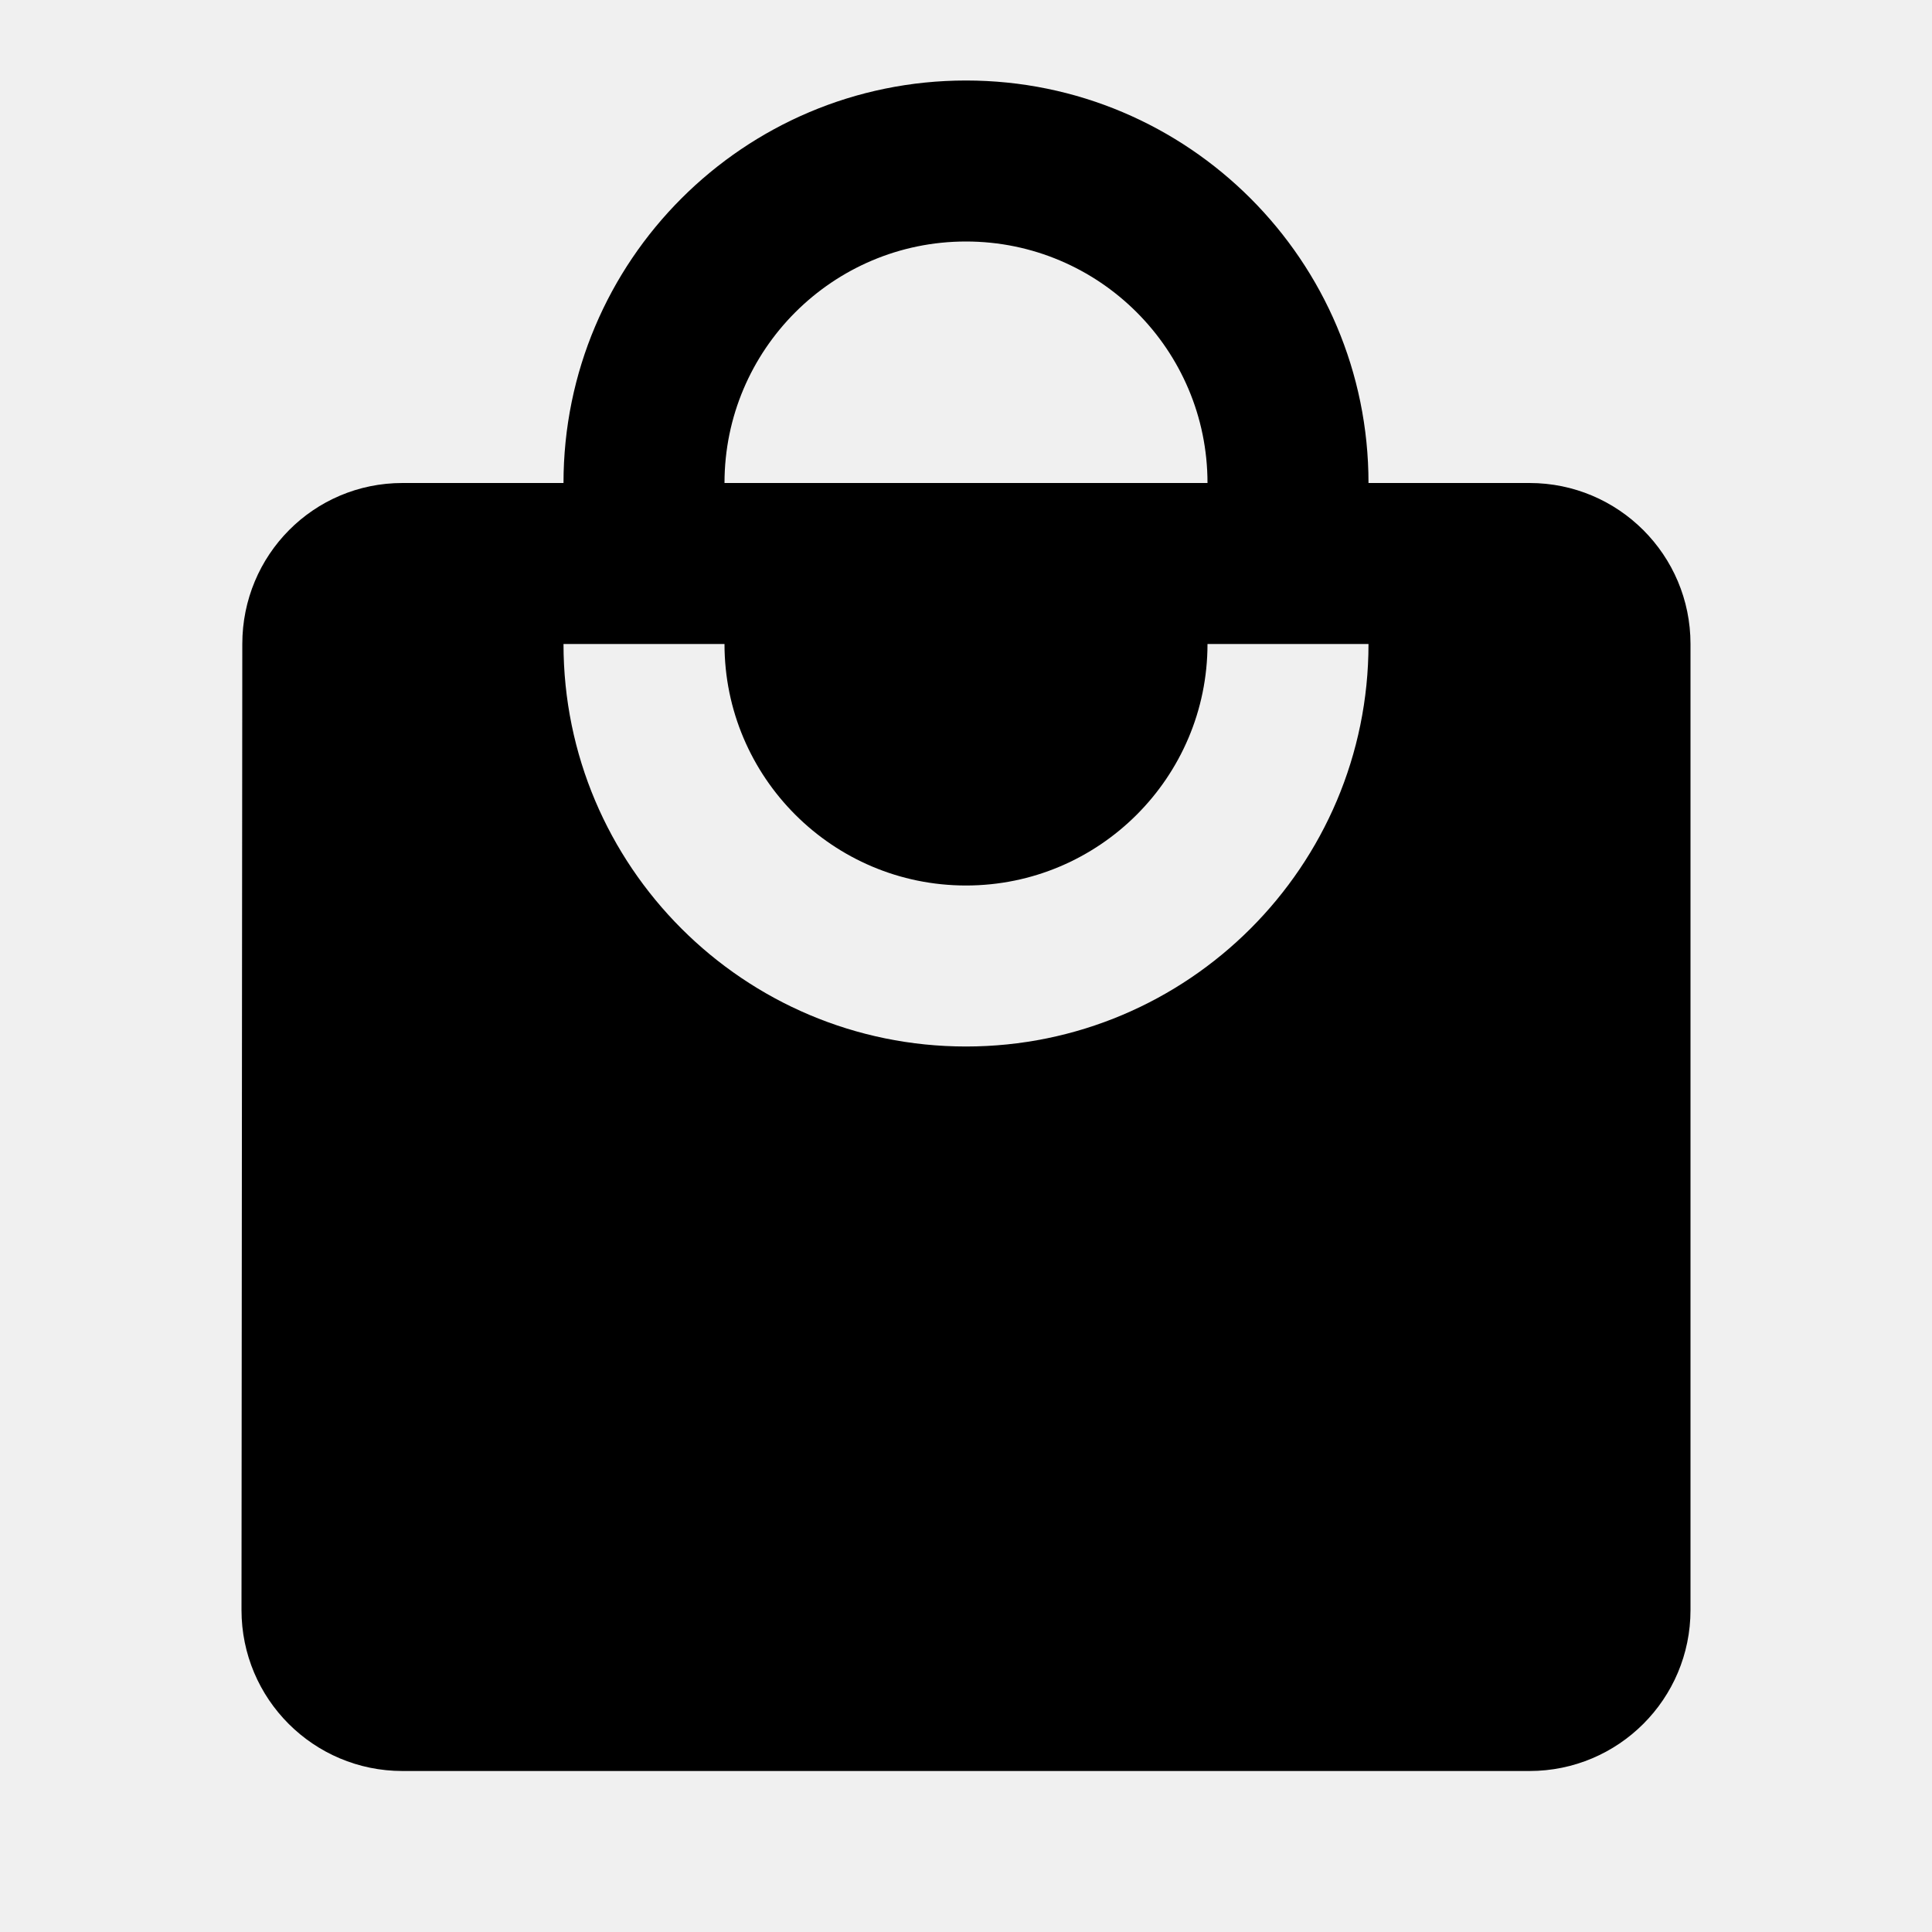
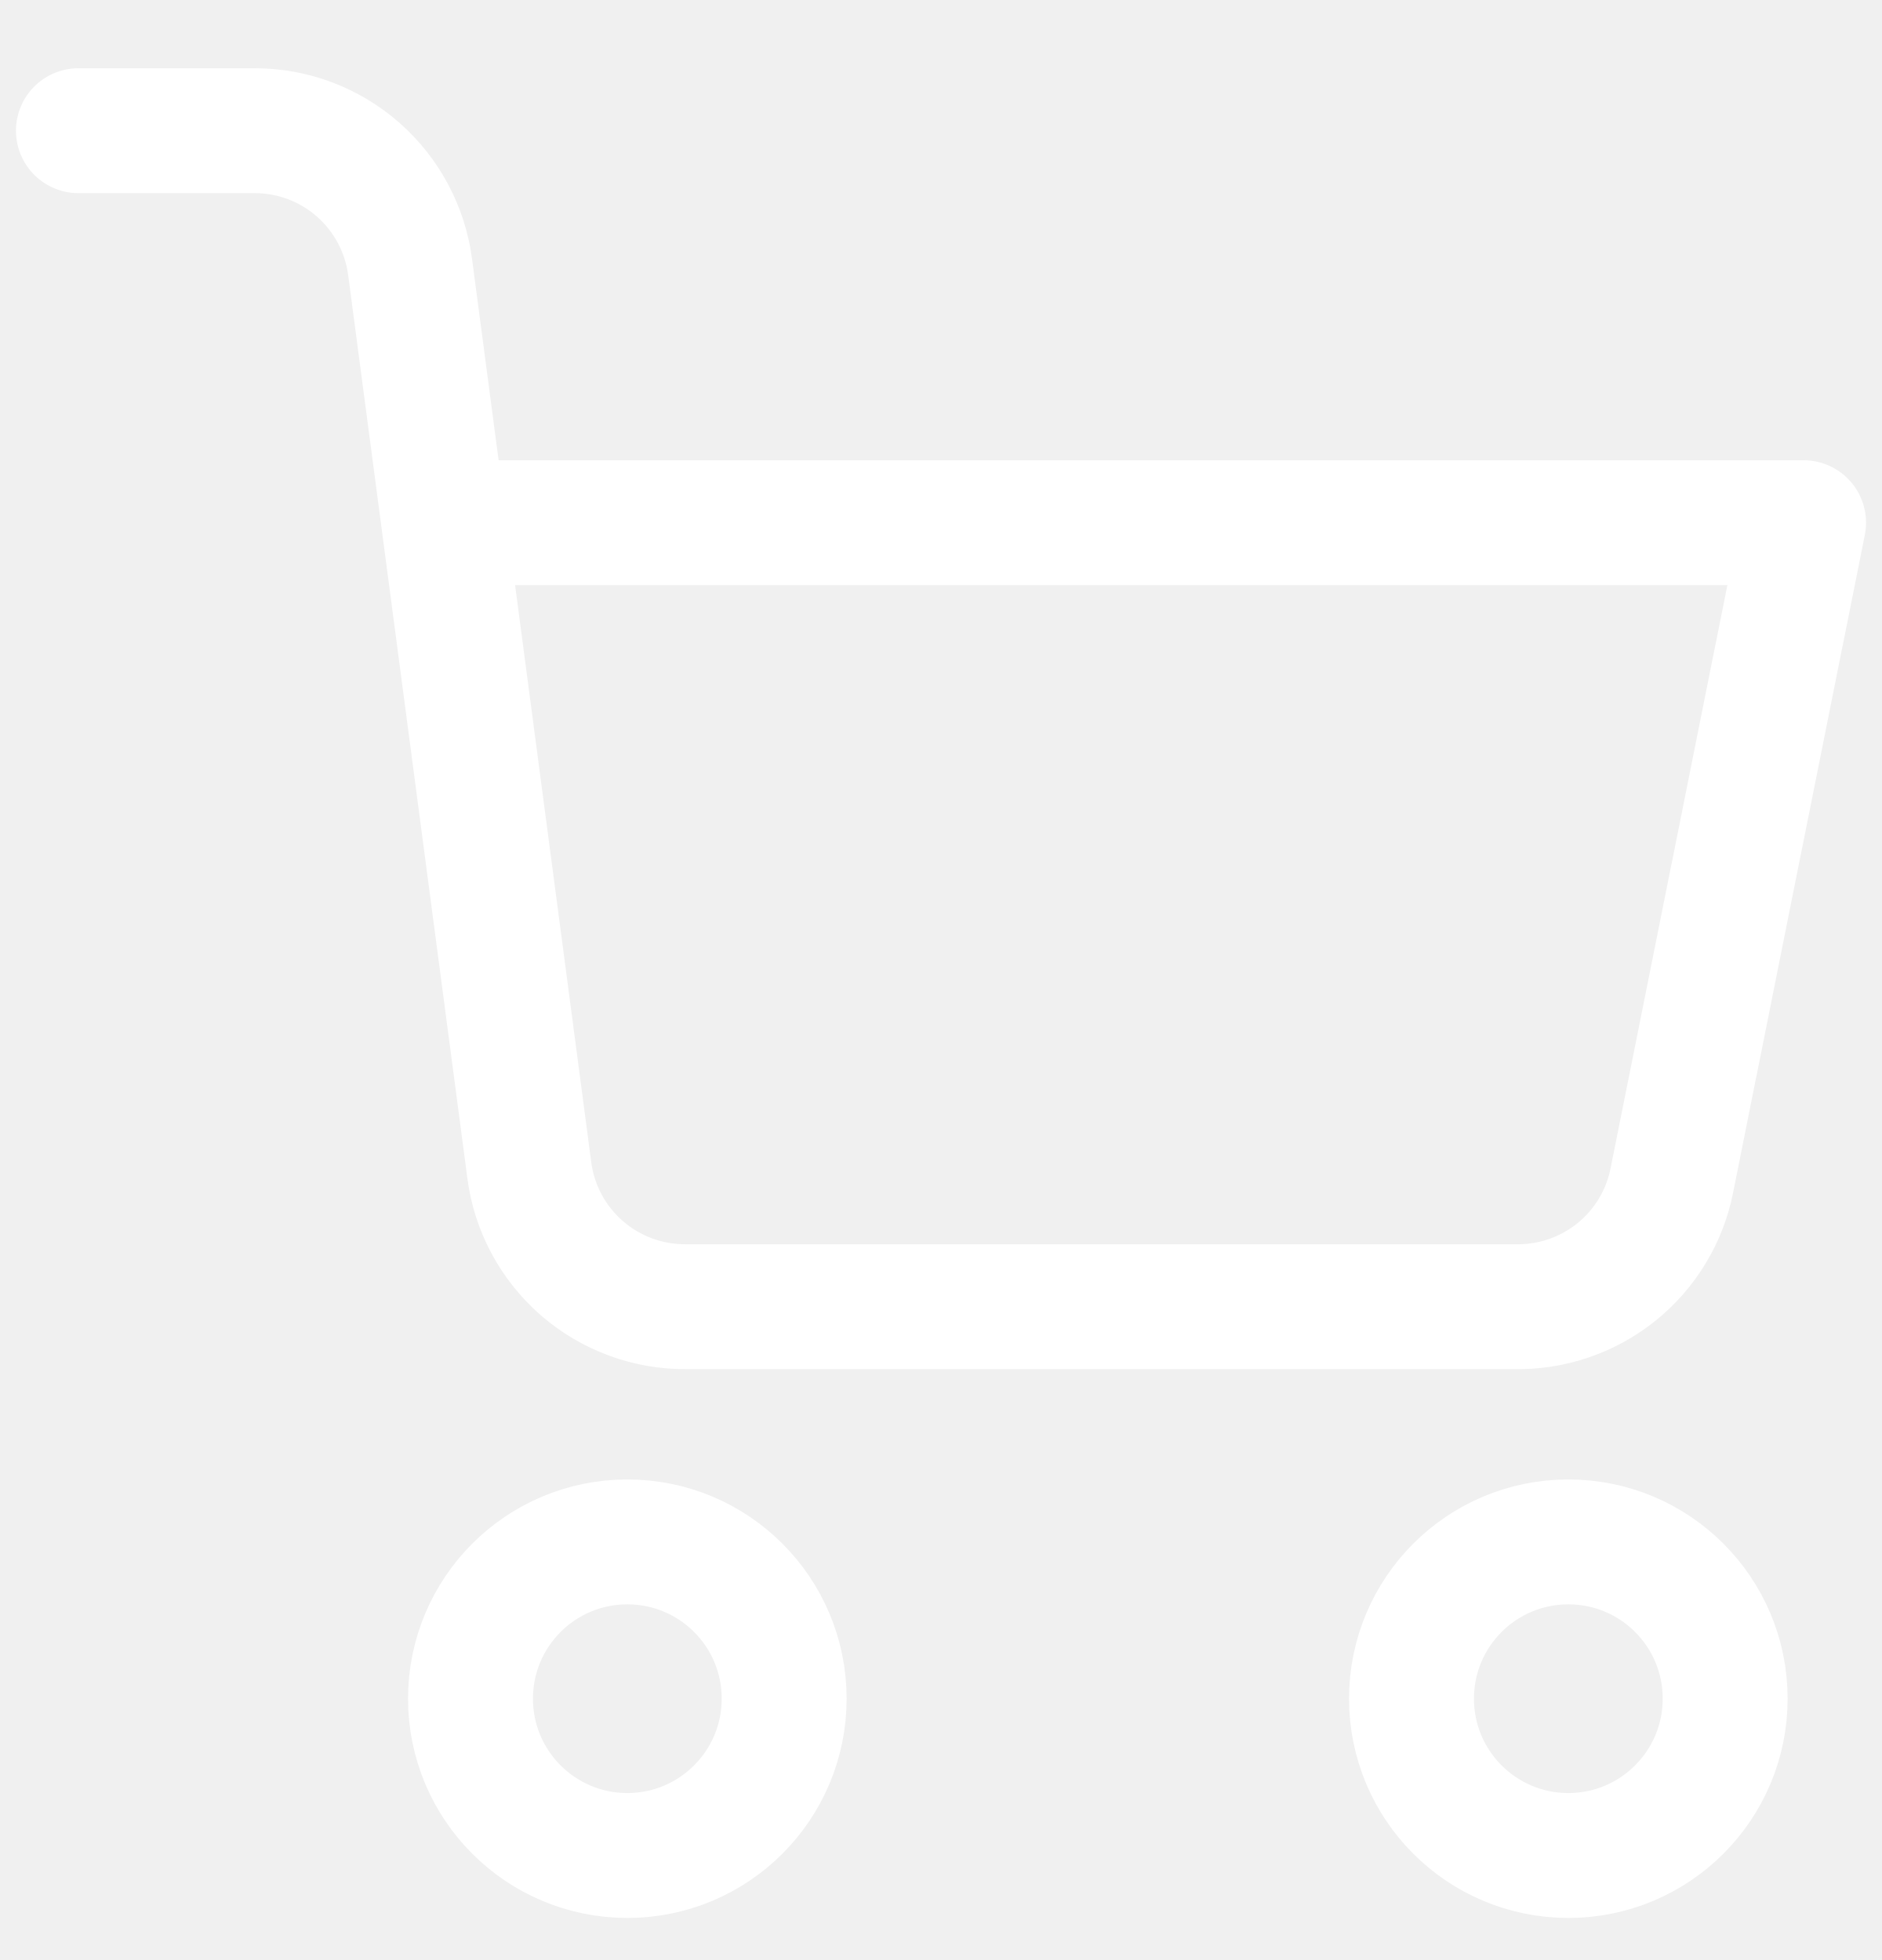
- <svg xmlns="http://www.w3.org/2000/svg" width="48" height="48">
-   <path fill="none" d="M0 0h48v48H0z" />
-   <path d="M38 12h-4c0-5.52-4.48-10-10-10S14 6.48 14 12h-4c-2.21 0-3.98 1.79-3.98 4L6 40c0 2.21 1.79 4 4 4h28c2.21 0 4-1.79 4-4V16c0-2.21-1.79-4-4-4zM24 6c3.31 0 6 2.69 6 6H18c0-3.31 2.69-6 6-6zm0 20c-5.52 0-10-4.48-10-10h4c0 3.31 2.69 6 6 6s6-2.69 6-6h4c0 5.52-4.48 10-10 10z" />
+ <svg xmlns="http://www.w3.org/2000/svg" width="24" height="25" viewBox="0 0 24 25" fill="none">
+   <g clip-path="url(#clip0_195_2551)">
+     <path d="M8 23.667C9.105 23.667 10 22.771 10 21.667C10 20.562 9.105 19.667 8 19.667C6.895 19.667 6 20.562 6 21.667C6 22.771 6.895 23.667 8 23.667Z" stroke="white" stroke-width="1.593" stroke-linecap="round" stroke-linejoin="round" />
+     <path d="M20 23.667C21.105 23.667 22 22.771 22 21.667C22 20.562 21.105 19.667 20 19.667C18.895 19.667 18 20.562 18 21.667C18 22.771 18.895 23.667 20 23.667Z" stroke="white" stroke-width="1.593" stroke-linecap="round" stroke-linejoin="round" />
+     <path d="M5.67 6.667H23L21.32 15.057C21.229 15.517 20.978 15.931 20.613 16.225C20.247 16.519 19.789 16.676 19.32 16.667H8.75C8.262 16.671 7.789 16.496 7.42 16.176C7.052 15.855 6.813 15.411 6.75 14.927L5.23 3.407C5.167 2.926 4.931 2.484 4.567 2.164C4.203 1.844 3.735 1.667 3.25 1.667H1" stroke="white" stroke-width="1.593" stroke-linecap="round" stroke-linejoin="round" />
+   </g>
+   <defs>
+     <clipPath id="clip0_195_2551">
+       <rect width="24" height="24" fill="white" transform="translate(0 0.666687)" />
+     </clipPath>
+   </defs>
</svg>
